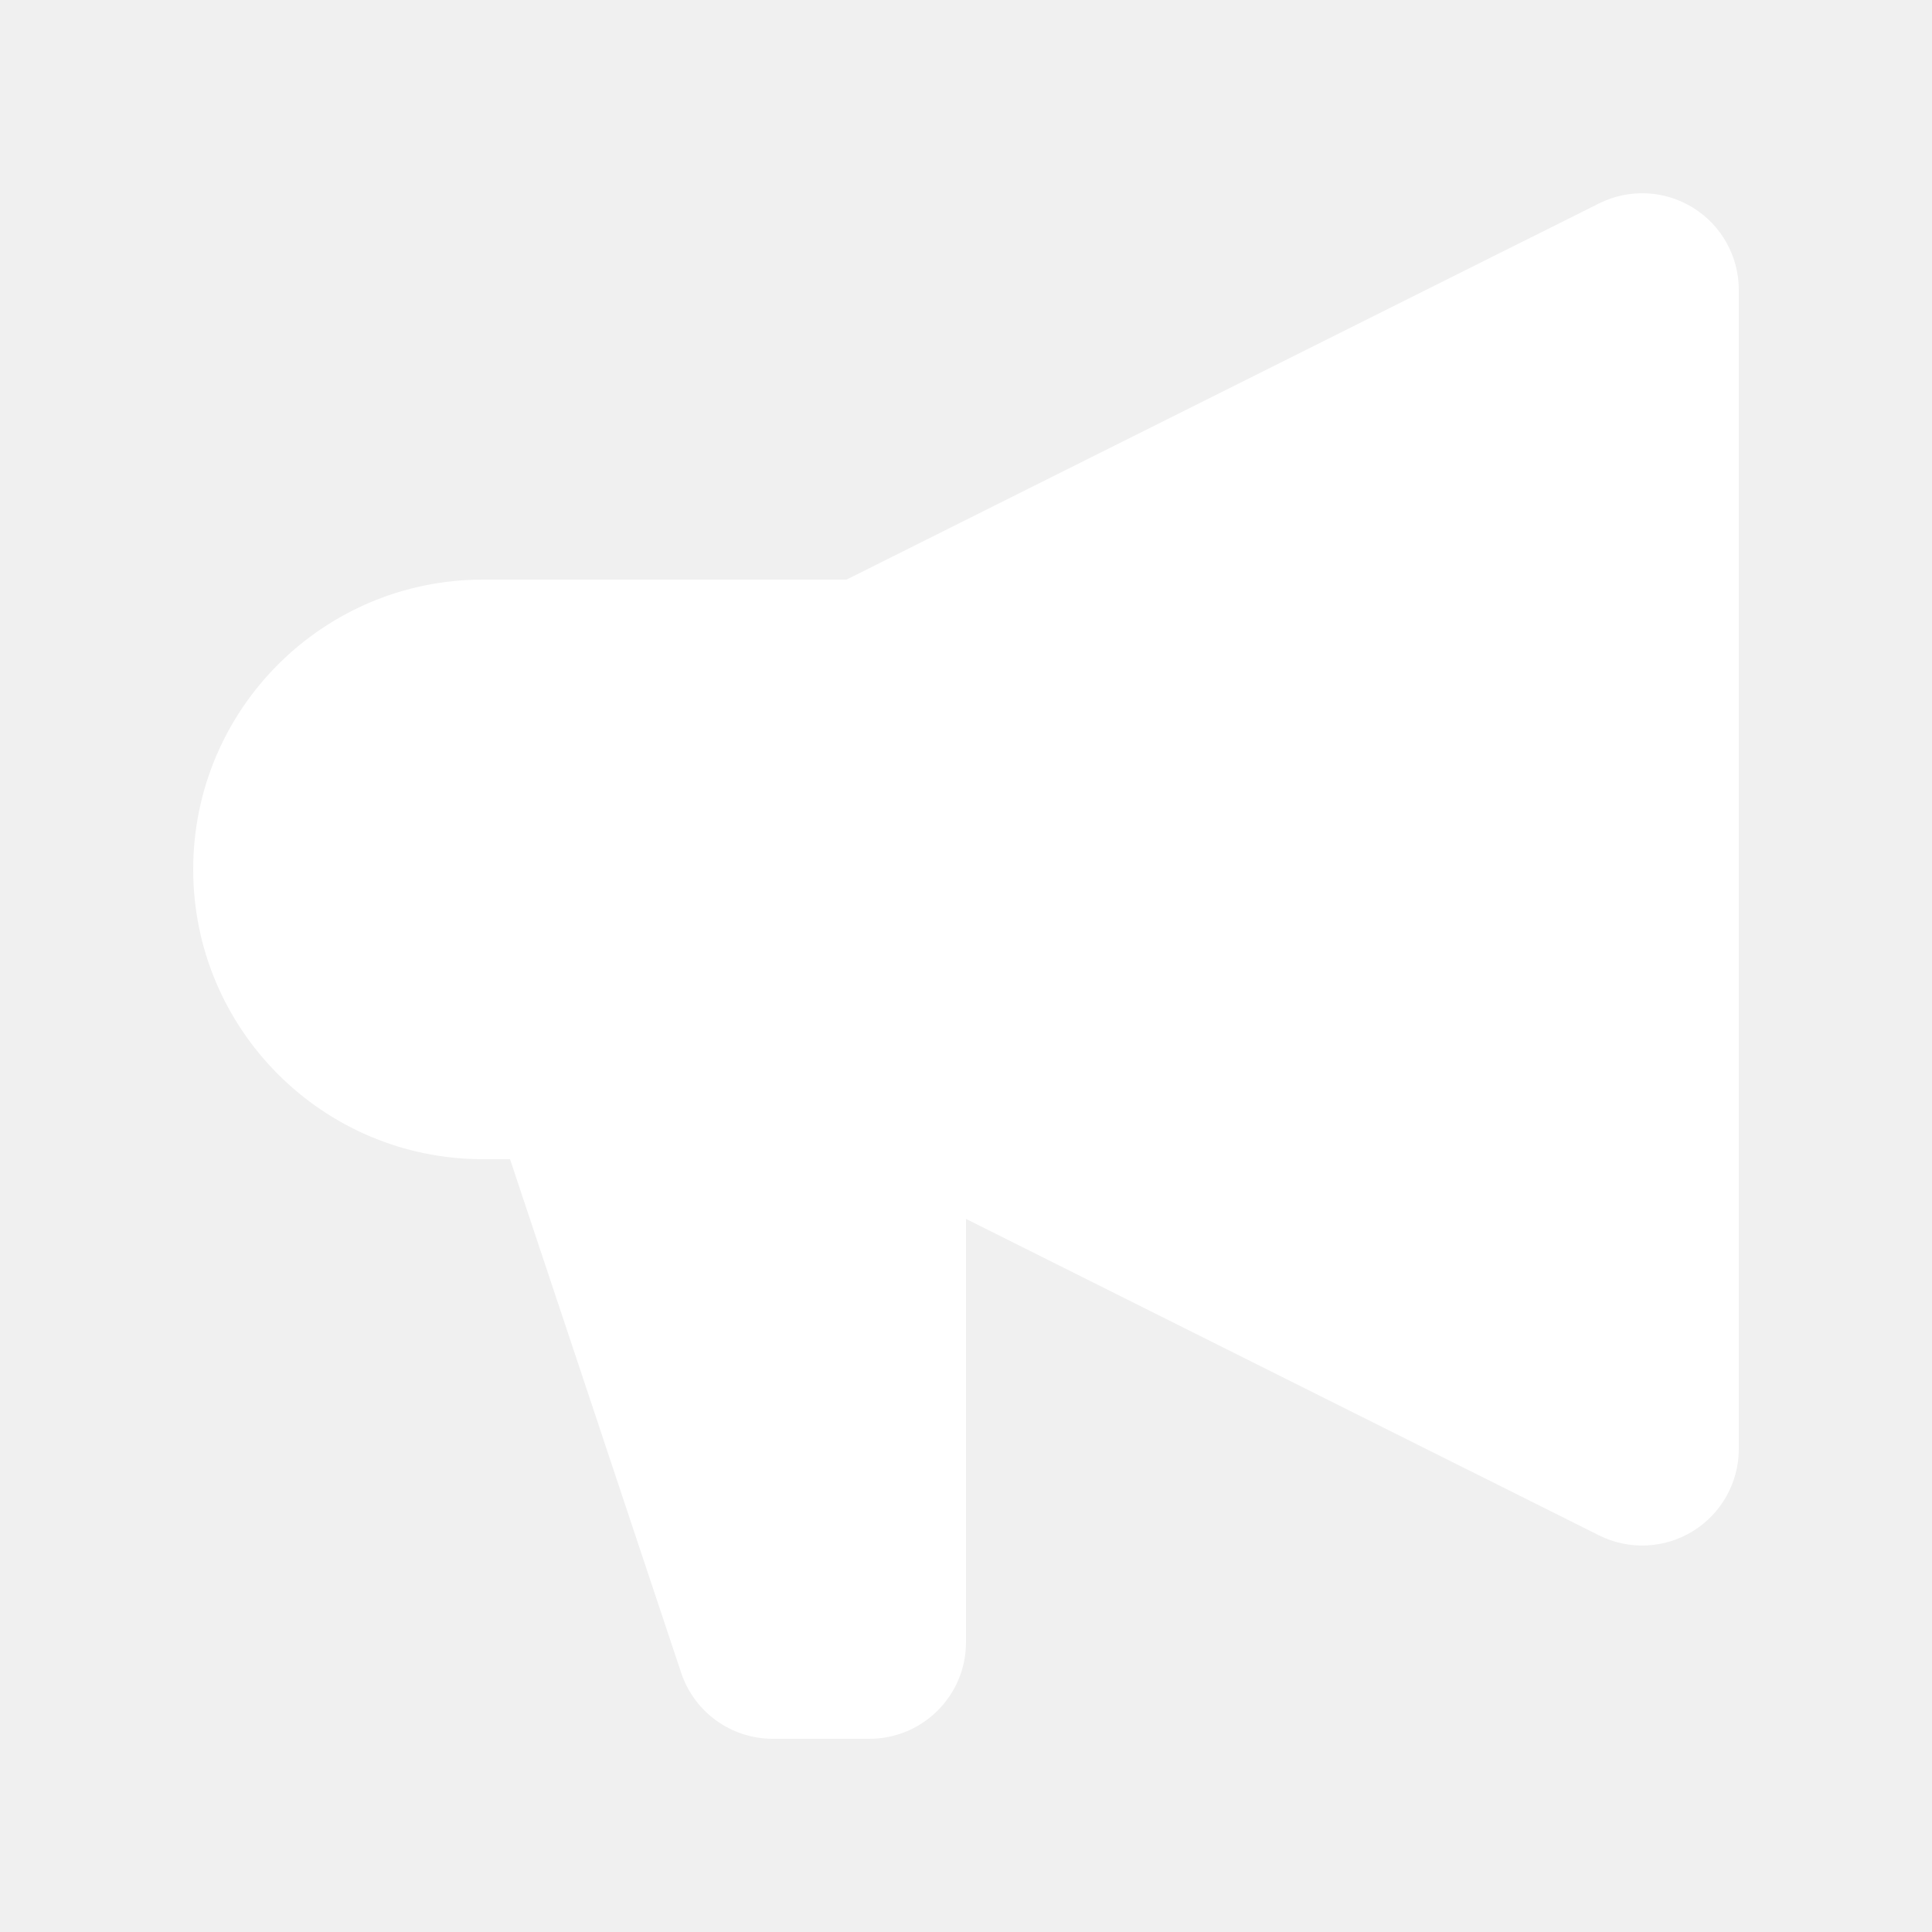
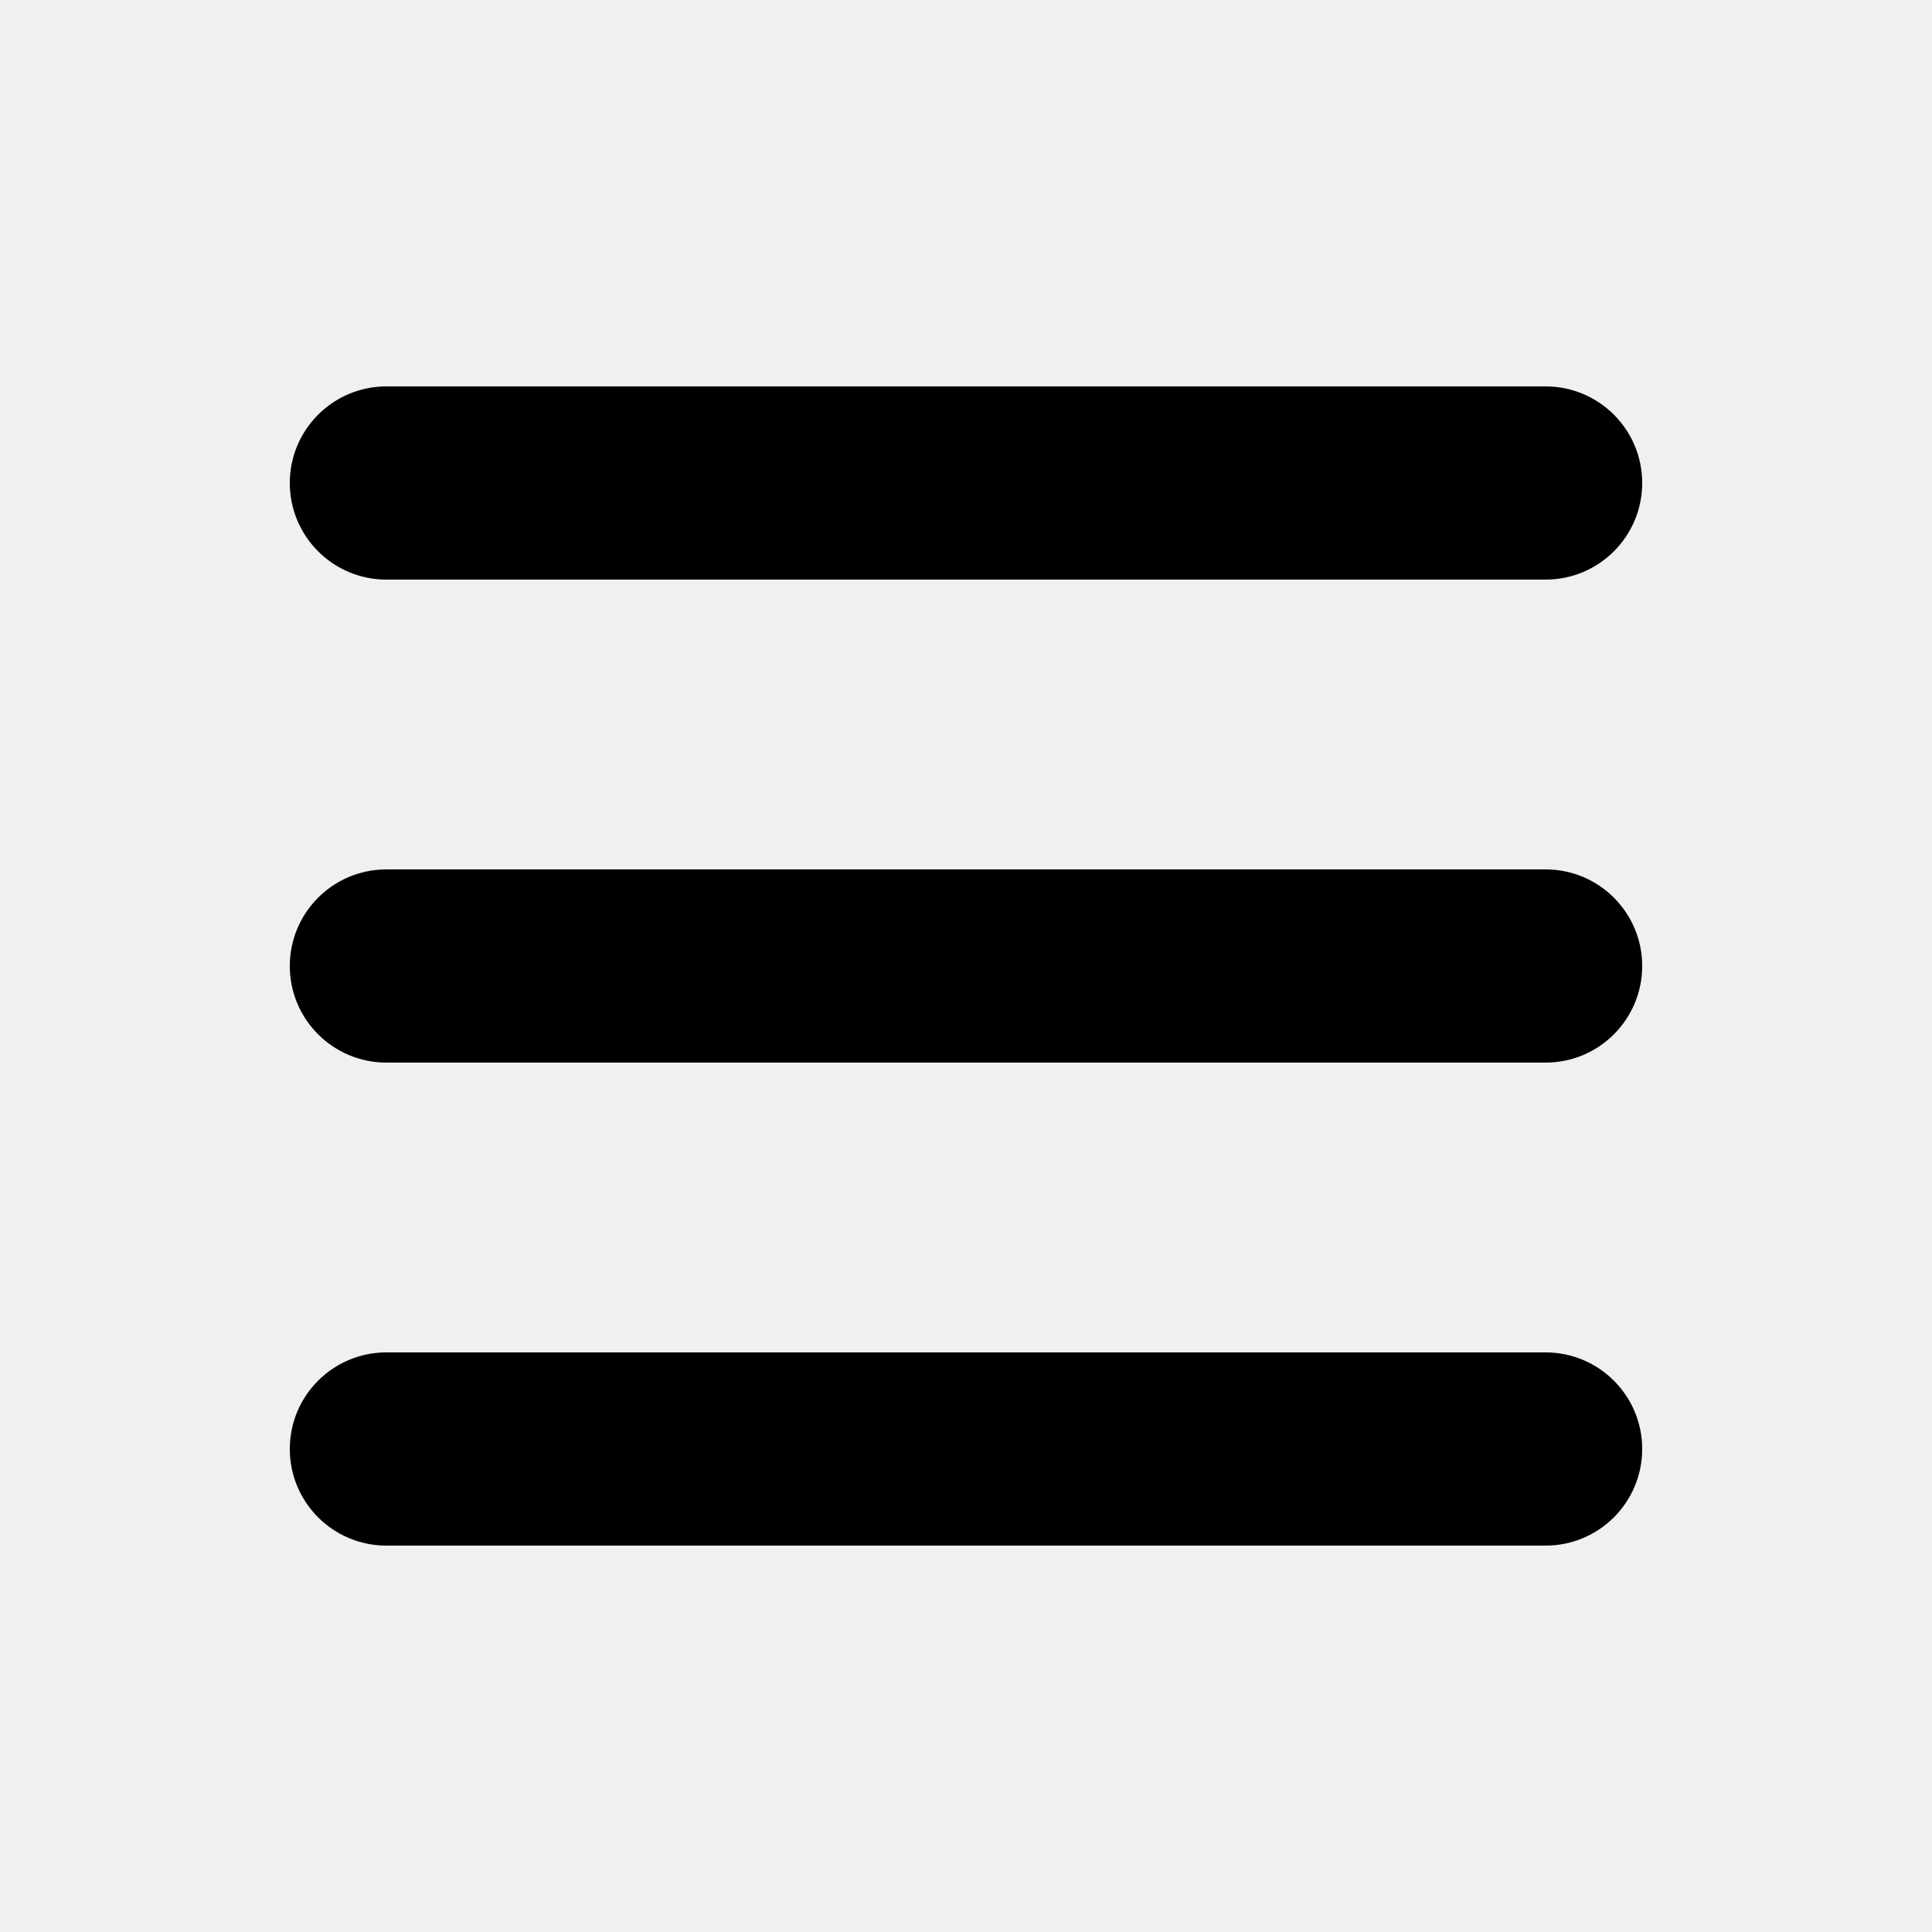
- <svg xmlns="http://www.w3.org/2000/svg" class="w-6 h-6" fill="white" viewBox="0 0 20 20">
-   <path fill-rule="evenodd" d="M18 3a1 1 0 00-1.447-.894L8.763 6H5a3 3 0 000 6h.28l1.771 5.316A1 1 0 008 18h1a1 1 0 001-1v-4.382l6.553 3.276A1 1 0 0018 15V3z" clip-rule="evenodd" />
+ <svg xmlns="http://www.w3.org/2000/svg" class="w-6 h-6" fill="currentColor" viewBox="0 0 20 20">
+   <path fill-rule="evenodd" d="M3 5a1 1 0 011-1h12a1 1 0 110 2H4a1 1 0 01-1-1zM3 10a1 1 0 011-1h12a1 1 0 110 2H4a1 1 0 01-1-1zM3 15a1 1 0 011-1h12a1 1 0 110 2H4a1 1 0 01-1-1z" clip-rule="evenodd" />
</svg>
